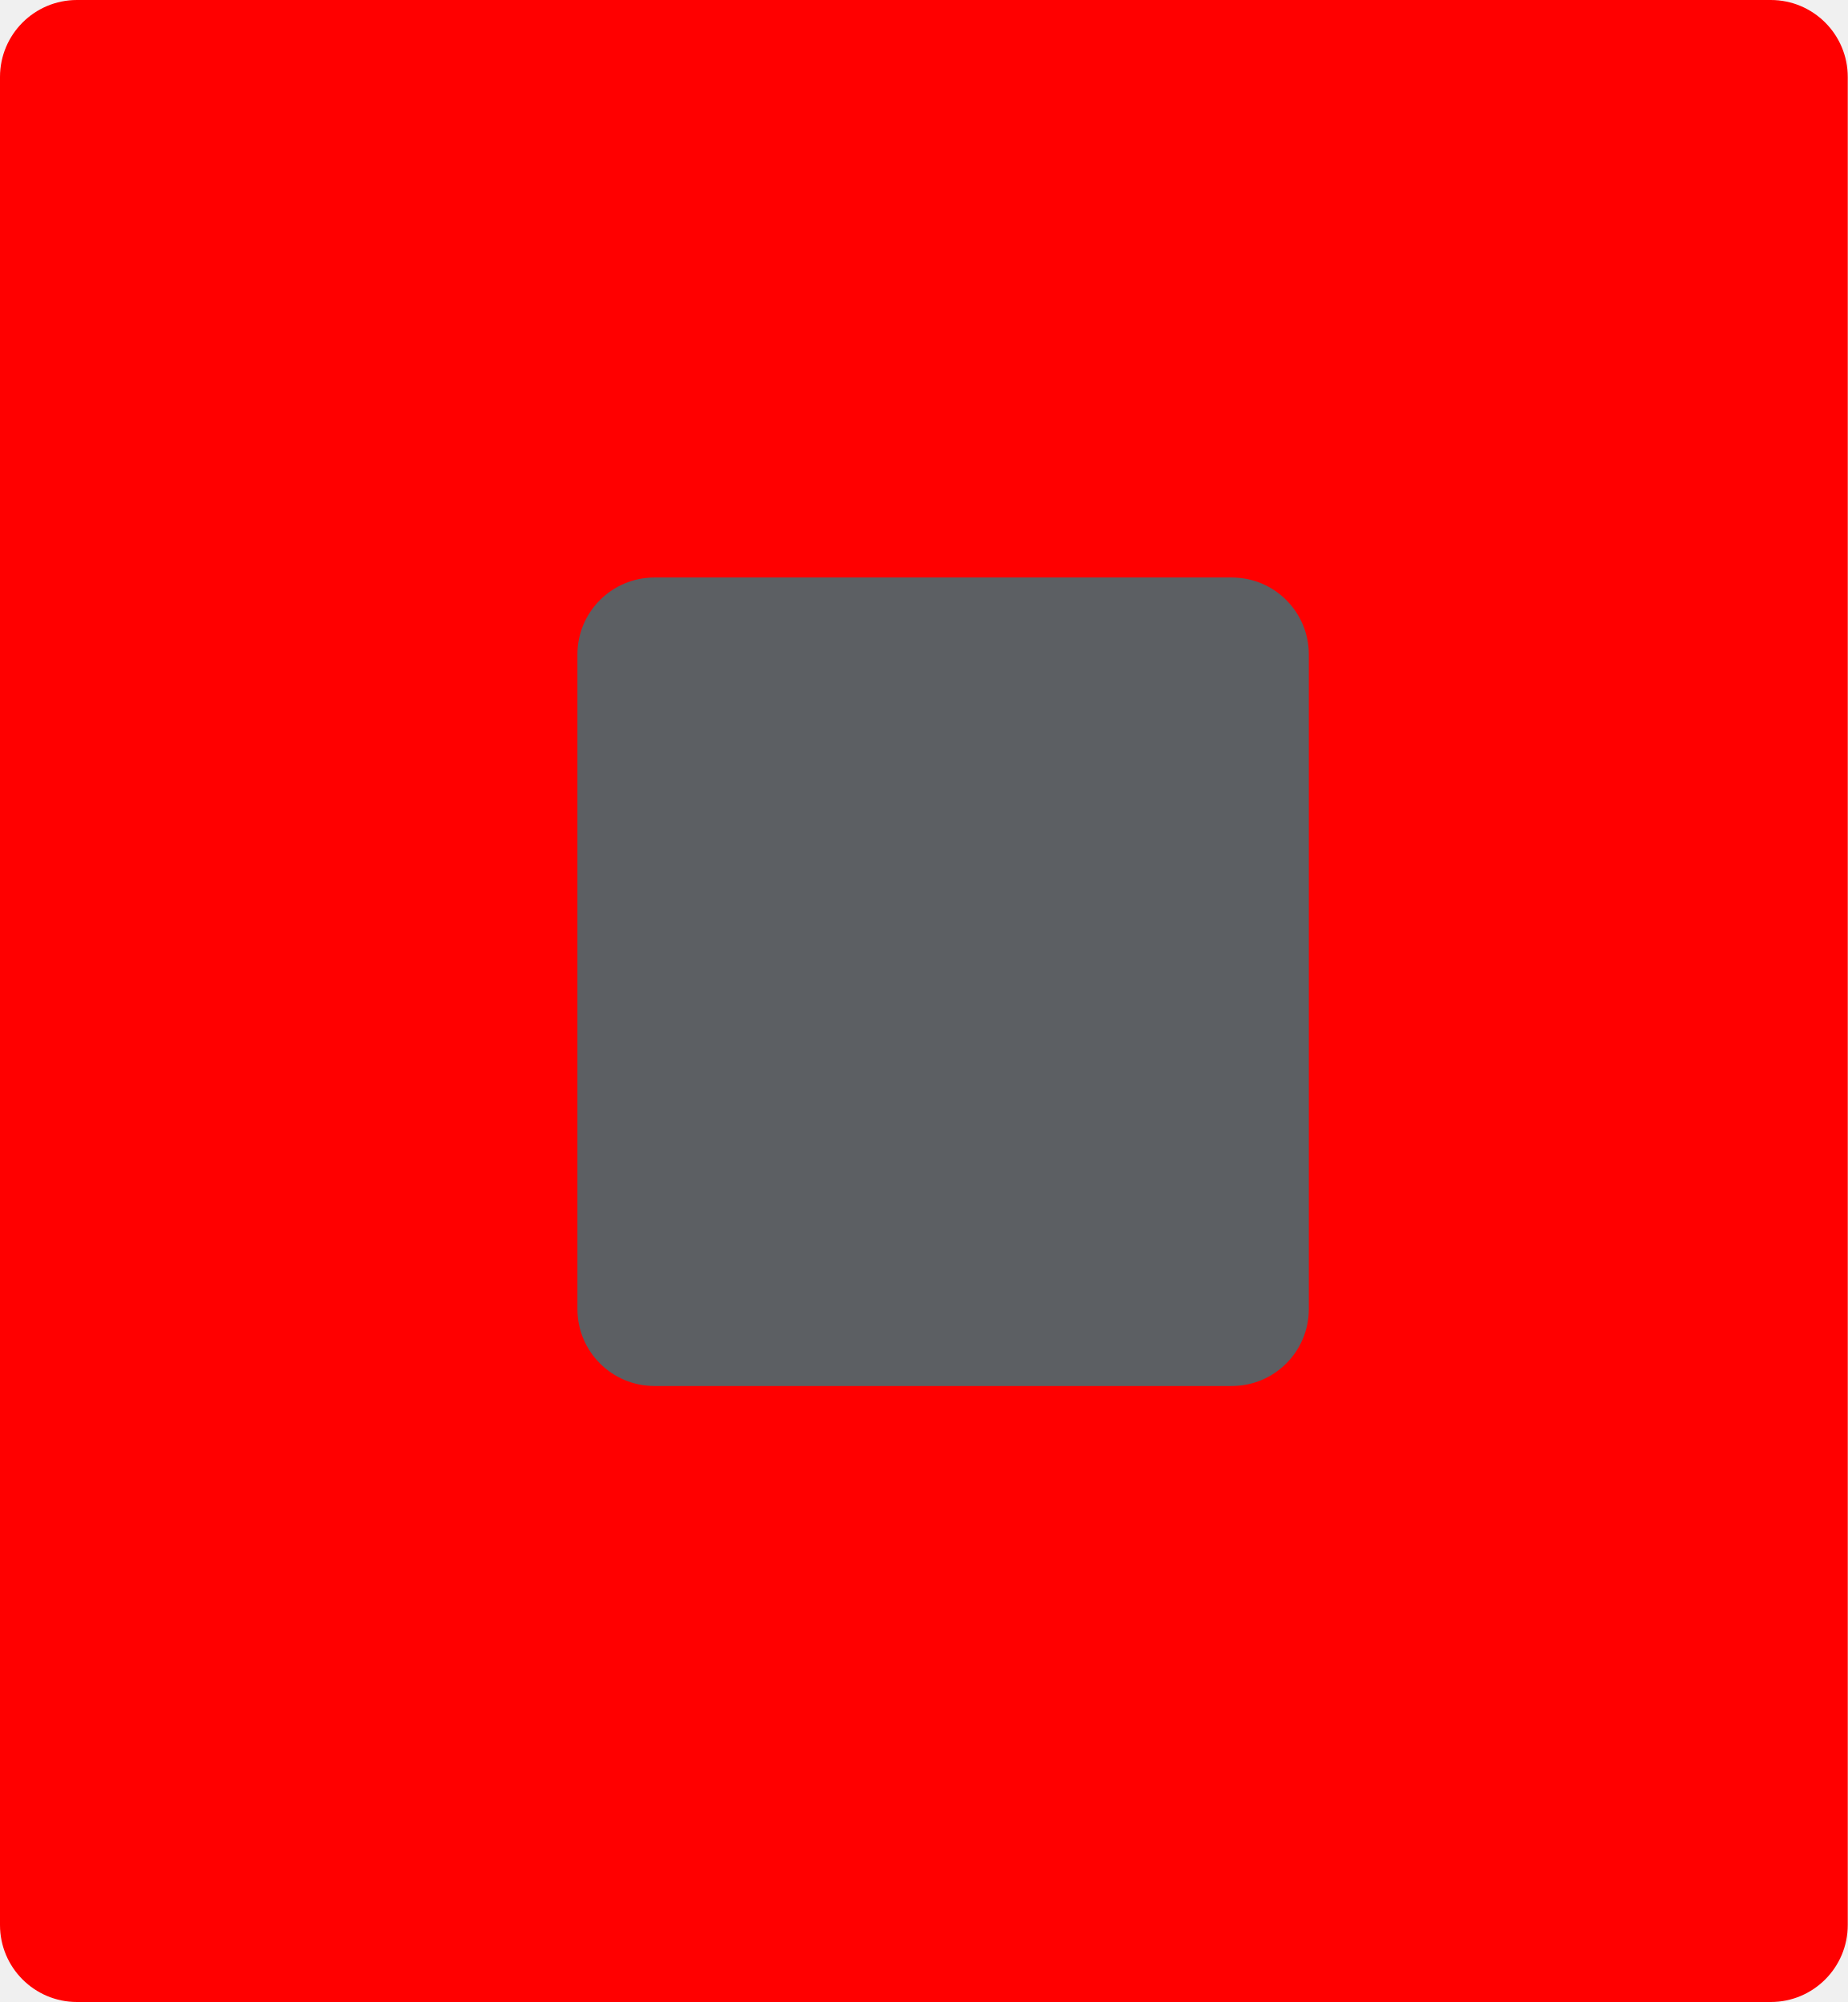
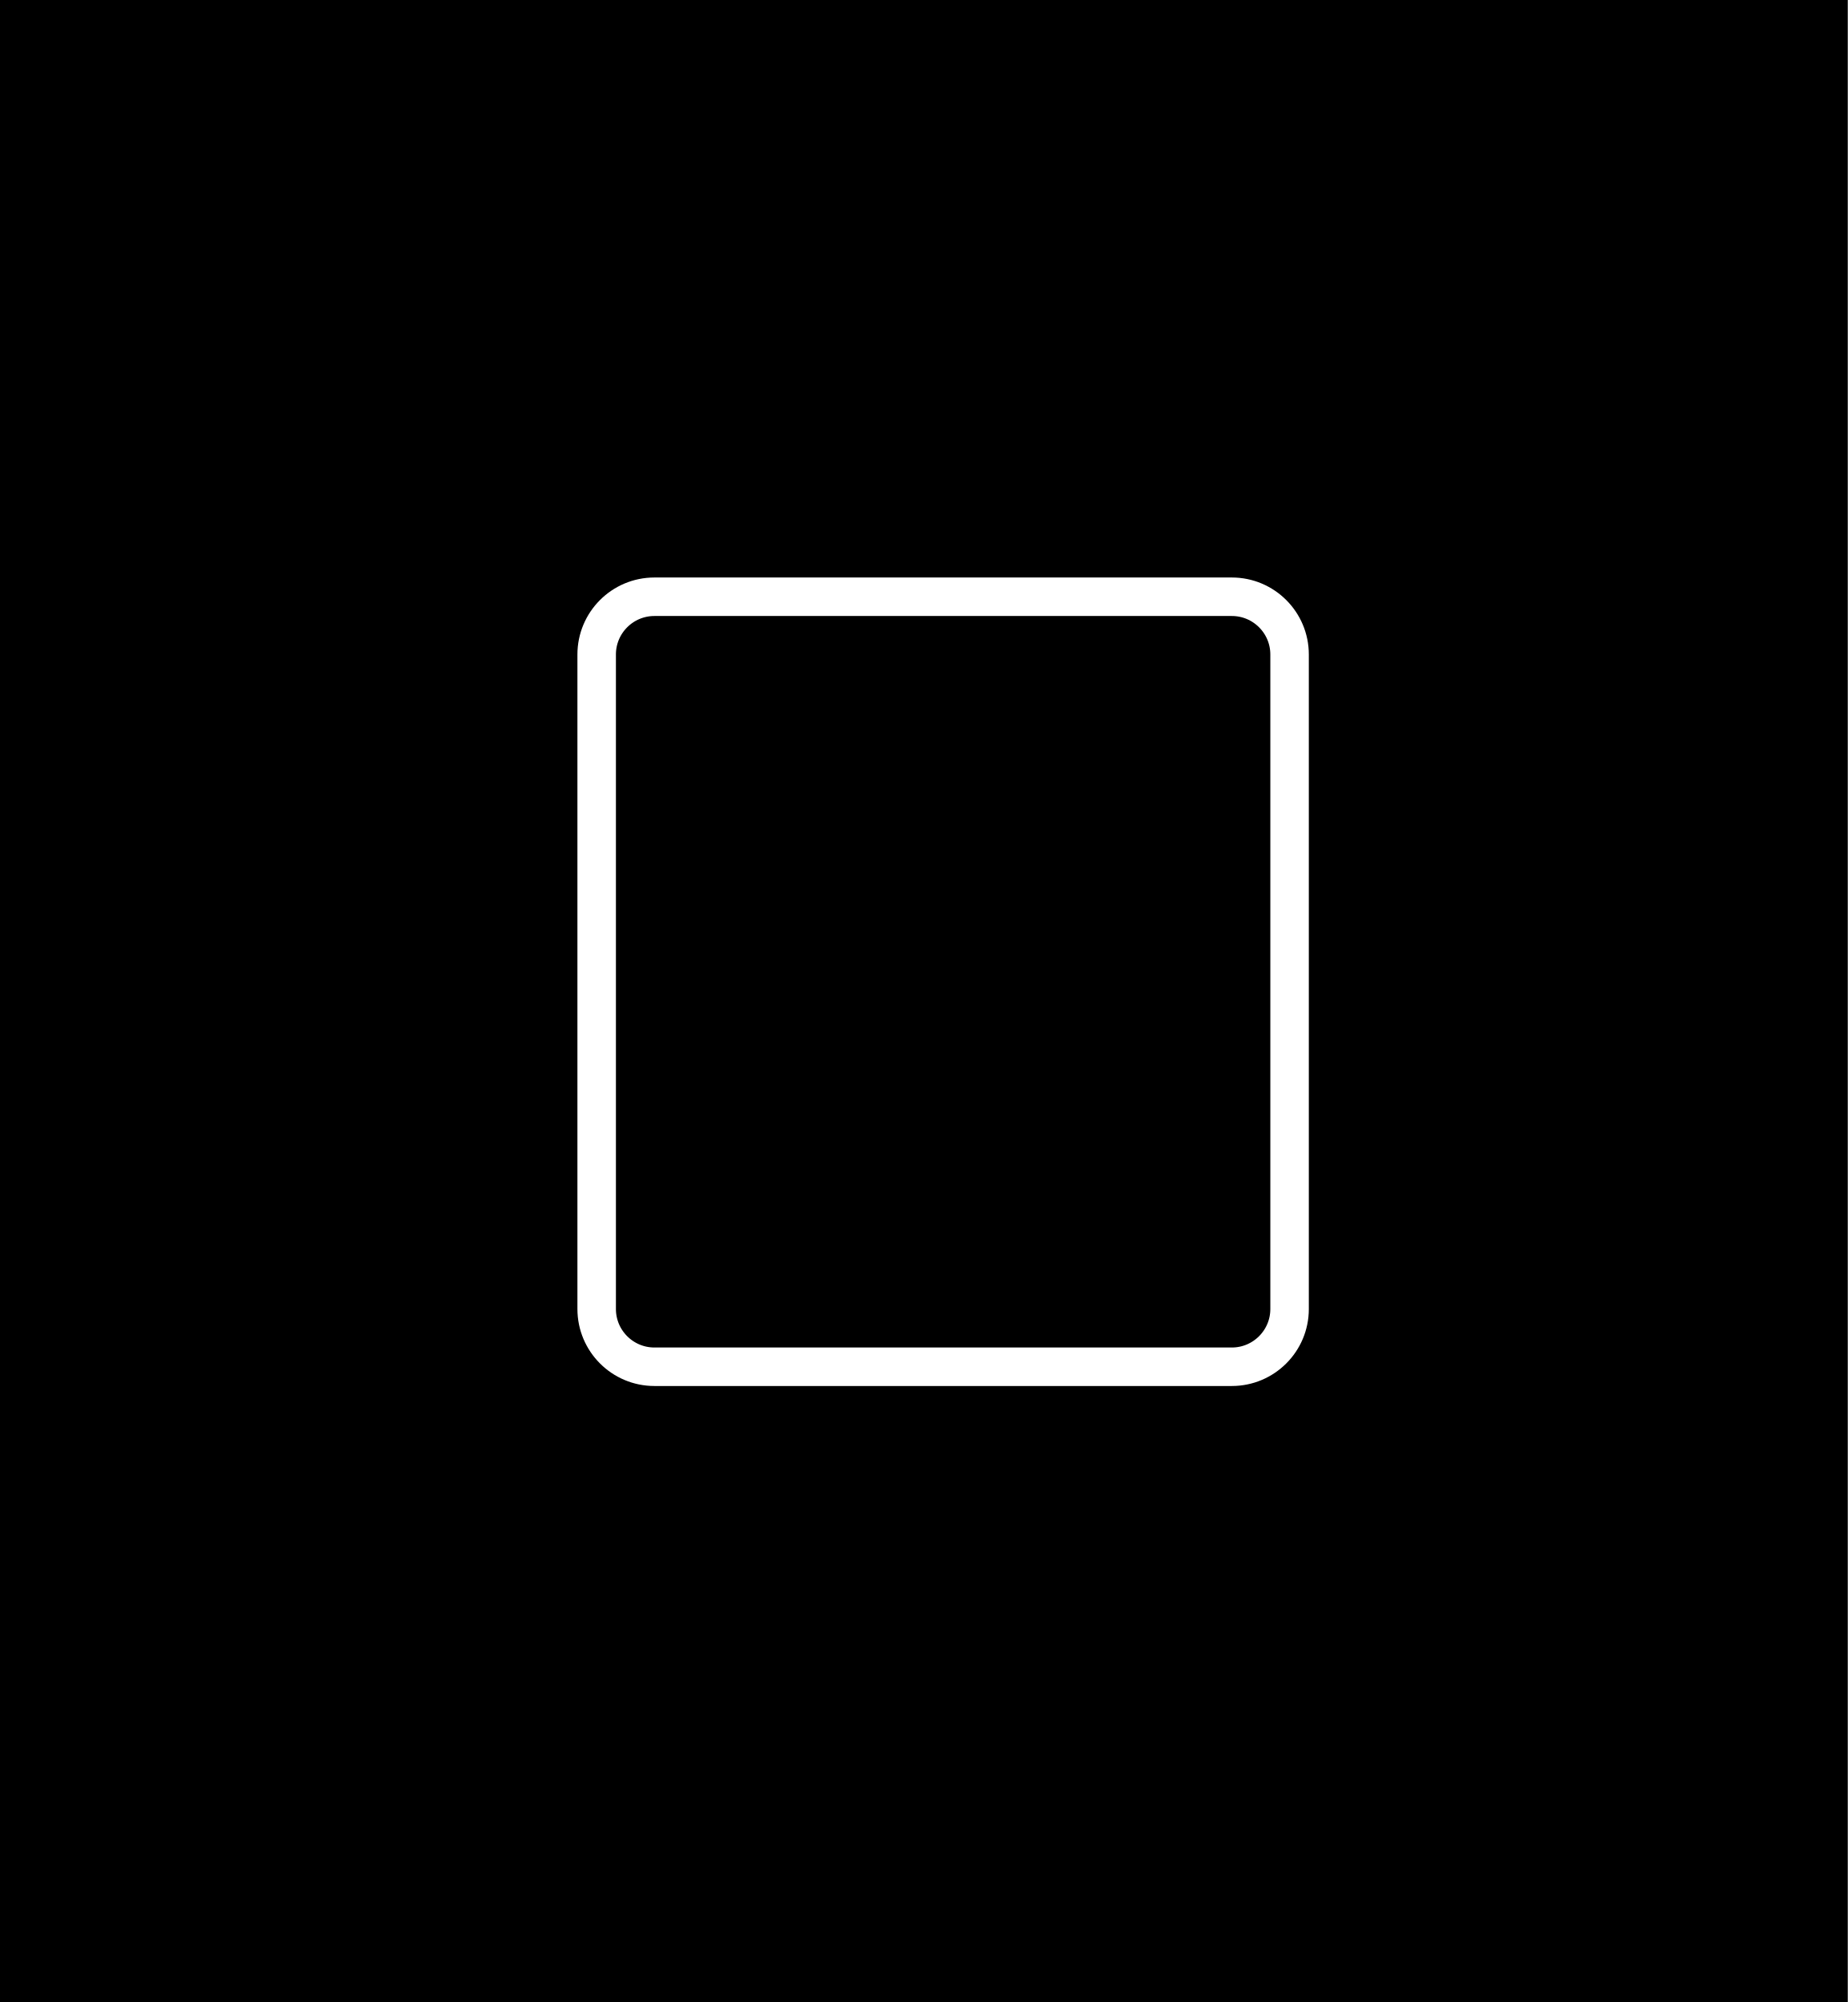
<svg xmlns="http://www.w3.org/2000/svg" width="48" height="52" viewBox="0 0 48 52" fill="none">
-   <path d="M0 50L0 2C0 0.895 0.895 0 2 0L46 0C47.105 0 48 0.895 48 2L48 50C48 51.105 47.105 52 46 52L2 52C0.895 52 0 51.105 0 50Z" fill="#FF0000" />
-   <path d="M15 34L15 17C15 15.895 15.895 15 17 15L32 15C33.105 15 34 15.895 34 17V34C34 35.105 33.105 36 32 36H17C15.895 36 15 35.105 15 34Z" fill="#5C5F63" />
+   <rect width="48" height="52" fill="black" />
+   <path d="M15.5 34V17C15.5 16.172 16.172 15.5 17 15.5H32C32.828 15.5 33.5 16.172 33.5 17V34C33.5 34.828 32.828 35.5 32 35.5H17C16.172 35.5 15.5 34.828 15.5 34Z" stroke="white" />
</svg>
